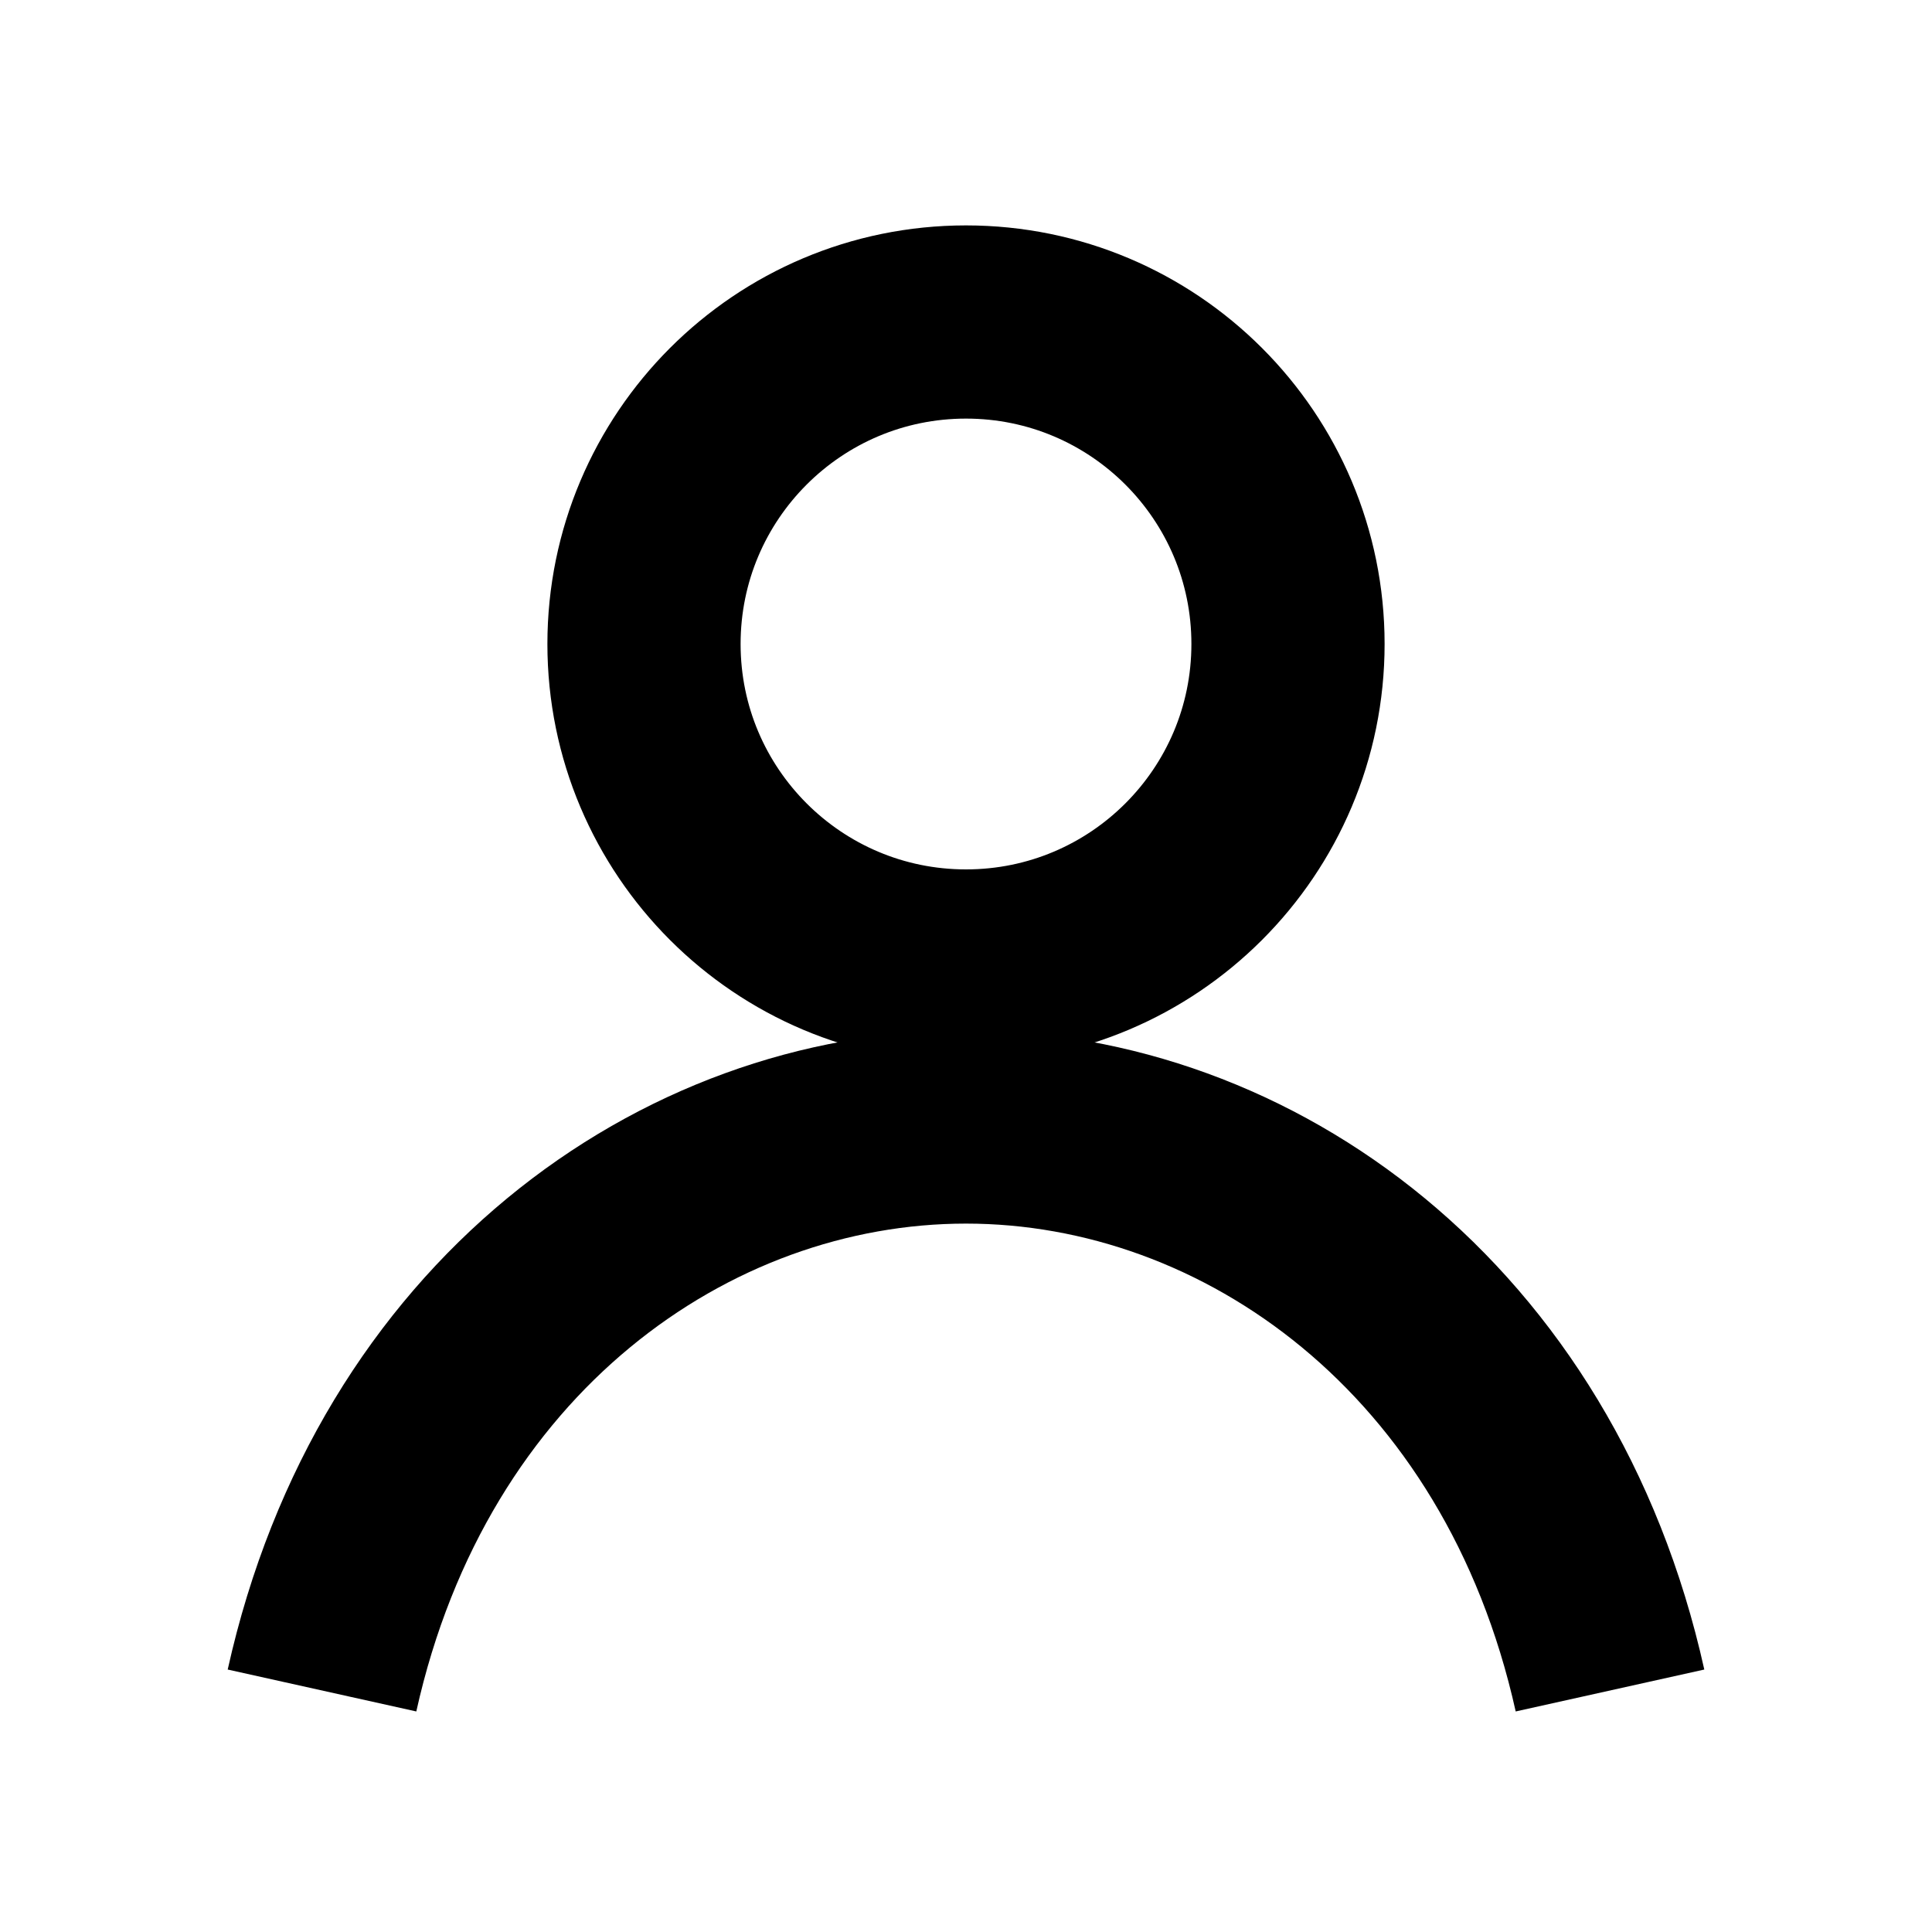
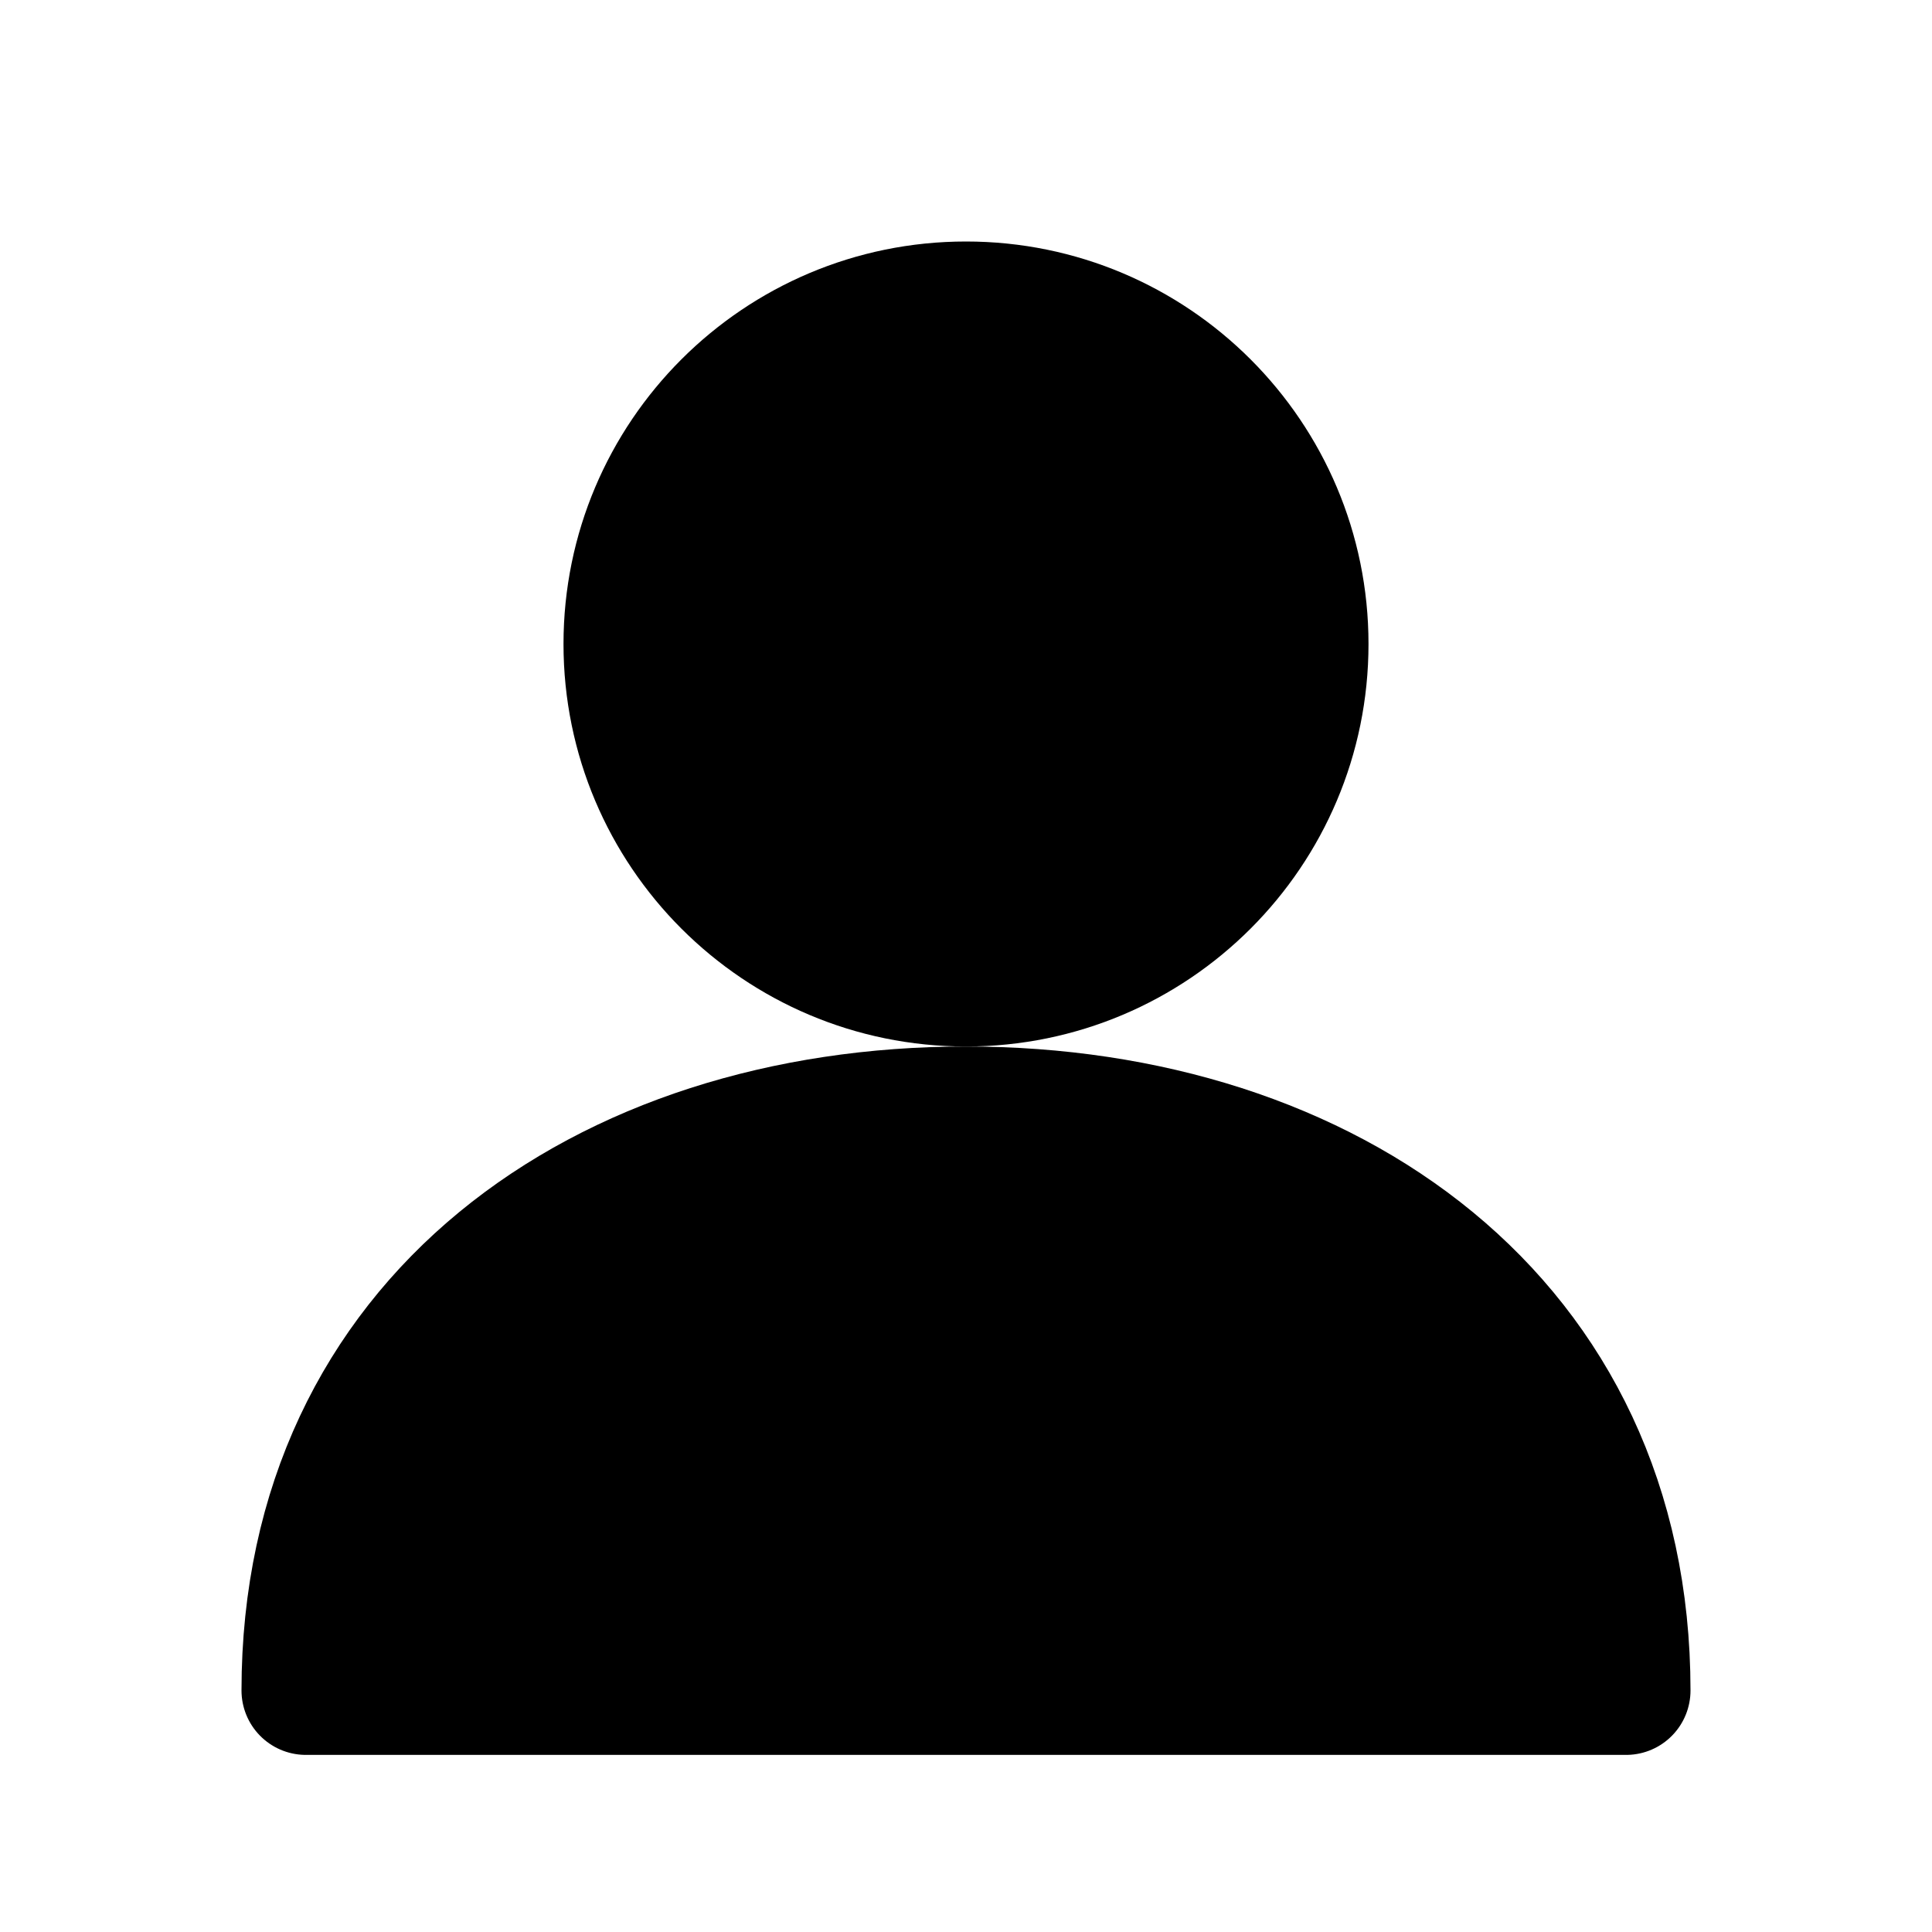
- <svg xmlns="http://www.w3.org/2000/svg" width="24" height="24" viewBox="0 0 24 24" fill="none" stroke="#000000" stroke-width="2.4">
-   <circle cx="12" cy="8" r="4" />
-   <path d="M4 21c1-4.5 4.5-7 8-7s7 2.5 8 7" />
+ <svg xmlns="http://www.w3.org/2000/svg" viewBox="0 0 24 24" fill="#000" stroke="#000" stroke-width="1.6" stroke-linejoin="round">
+   <circle cx="12" cy="8" r="4.2" />
+   <path d="M3.8 21c0-4.6 3.7-7.2 8.2-7.2s8.2 2.6 8.2 7.2z" />
</svg>
